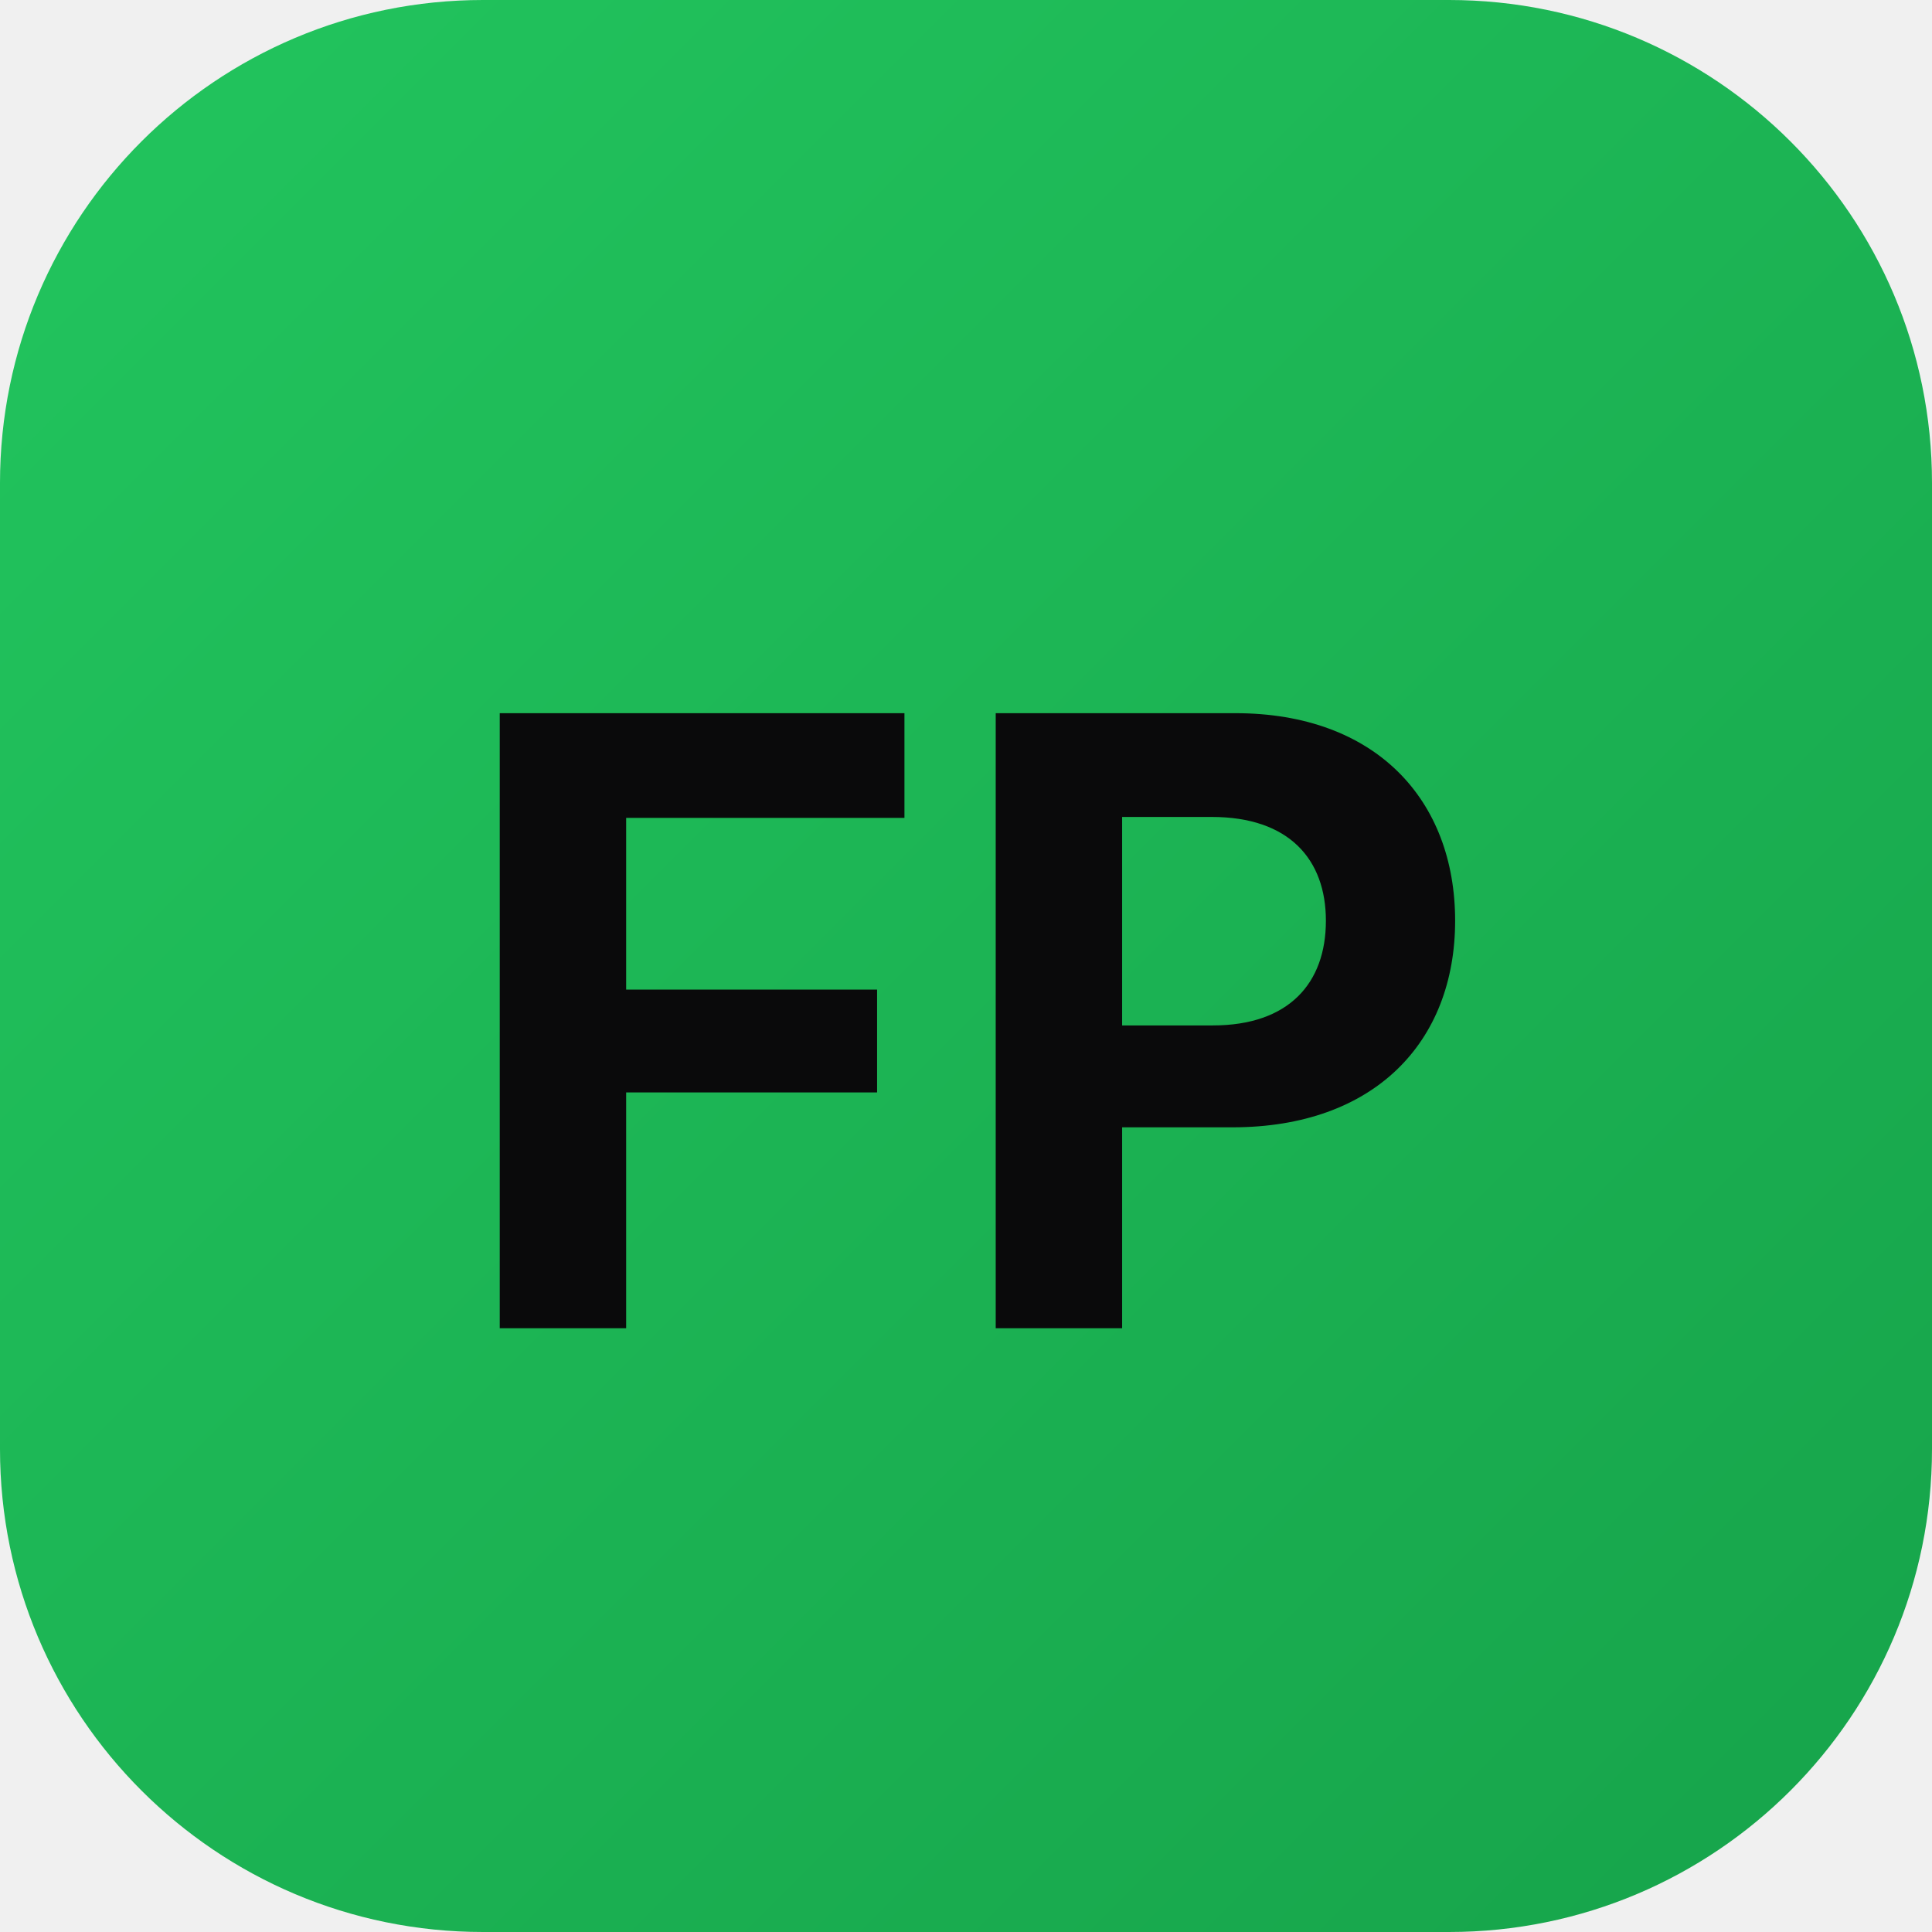
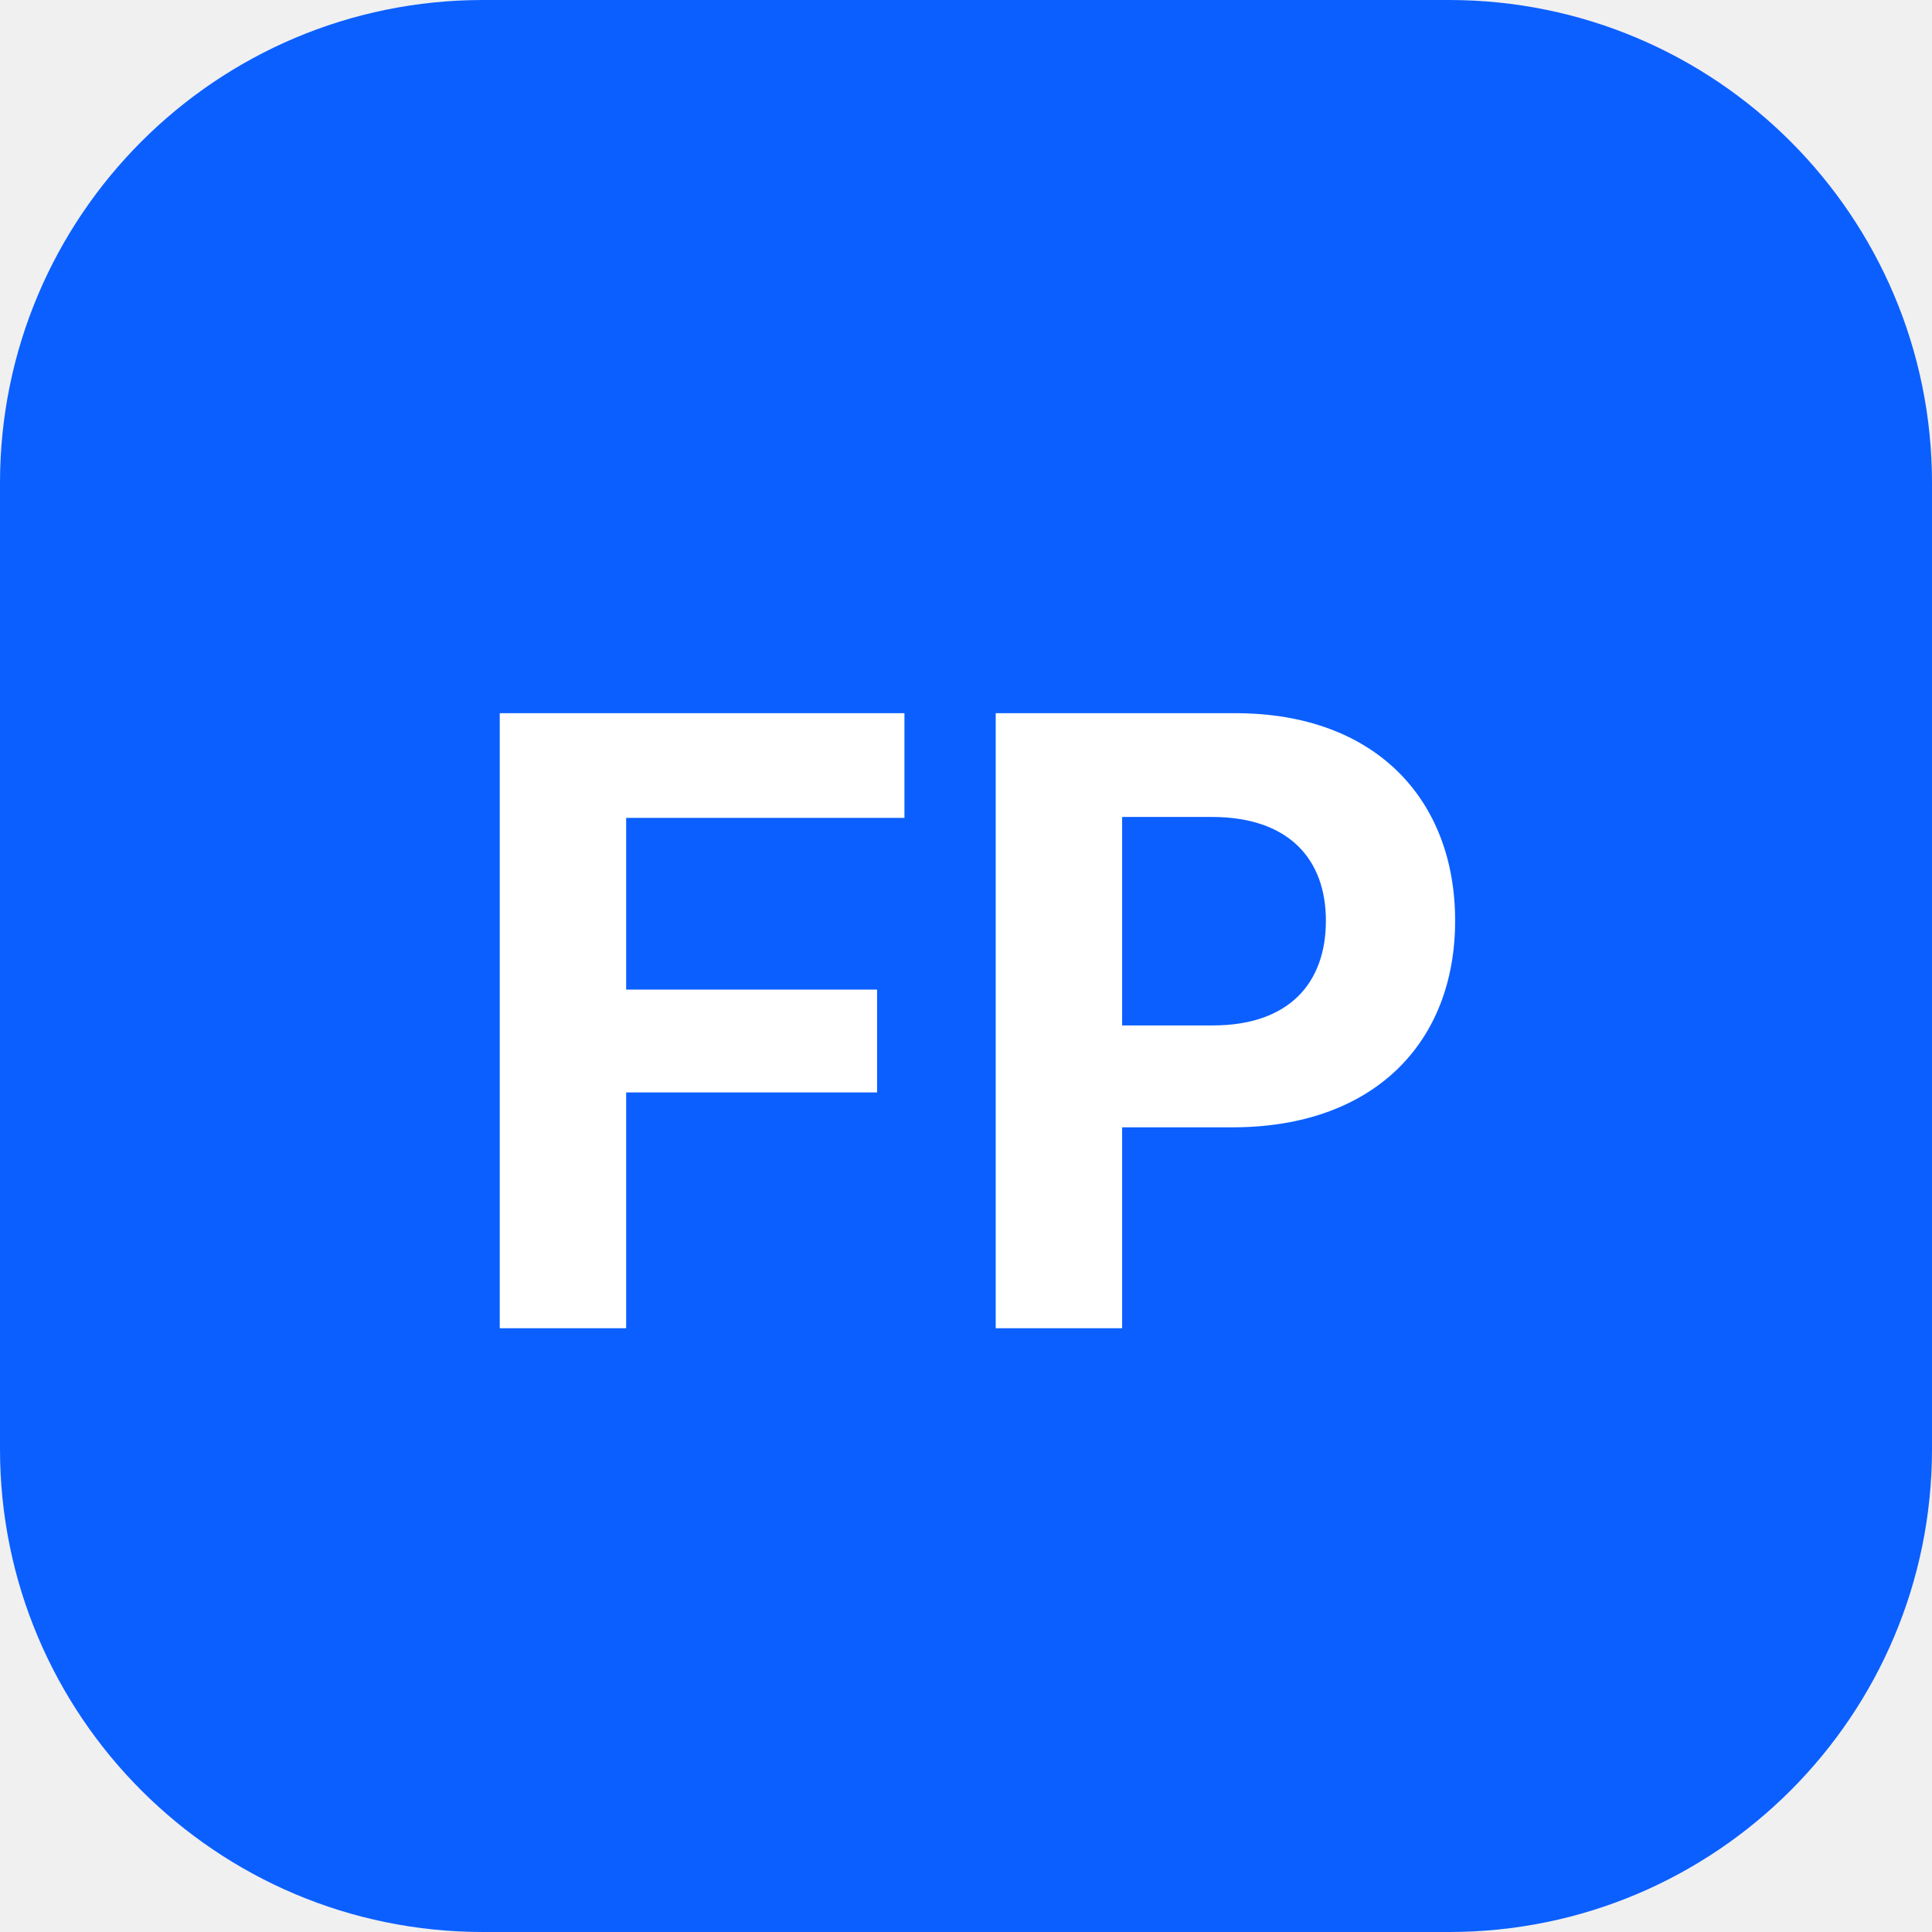
<svg xmlns="http://www.w3.org/2000/svg" width="32" height="32" viewBox="0 0 32 32" fill="none">
-   <defs>
-     <linearGradient id="grad" x1="0%" y1="0%" x2="100%" y2="100%">
-       <stop offset="0%" style="stop-color:#22c55e" />
-       <stop offset="100%" style="stop-color:#16a34a" />
-     </linearGradient>
-   </defs>
-   <rect width="32" height="32" rx="8" fill="url(#grad)" />
-   <text x="16" y="22" font-family="system-ui, -apple-system, sans-serif" font-size="14" font-weight="700" fill="#0a0a0b" text-anchor="middle">FP</text>
+   <rect width="32" height="32" rx="8" fill="#0B5FFF" />
+   <text x="16" y="22" font-family="system-ui, -apple-system, sans-serif" font-size="14" font-weight="700" fill="#FFFFFF" text-anchor="middle">FP</text>
</svg>
